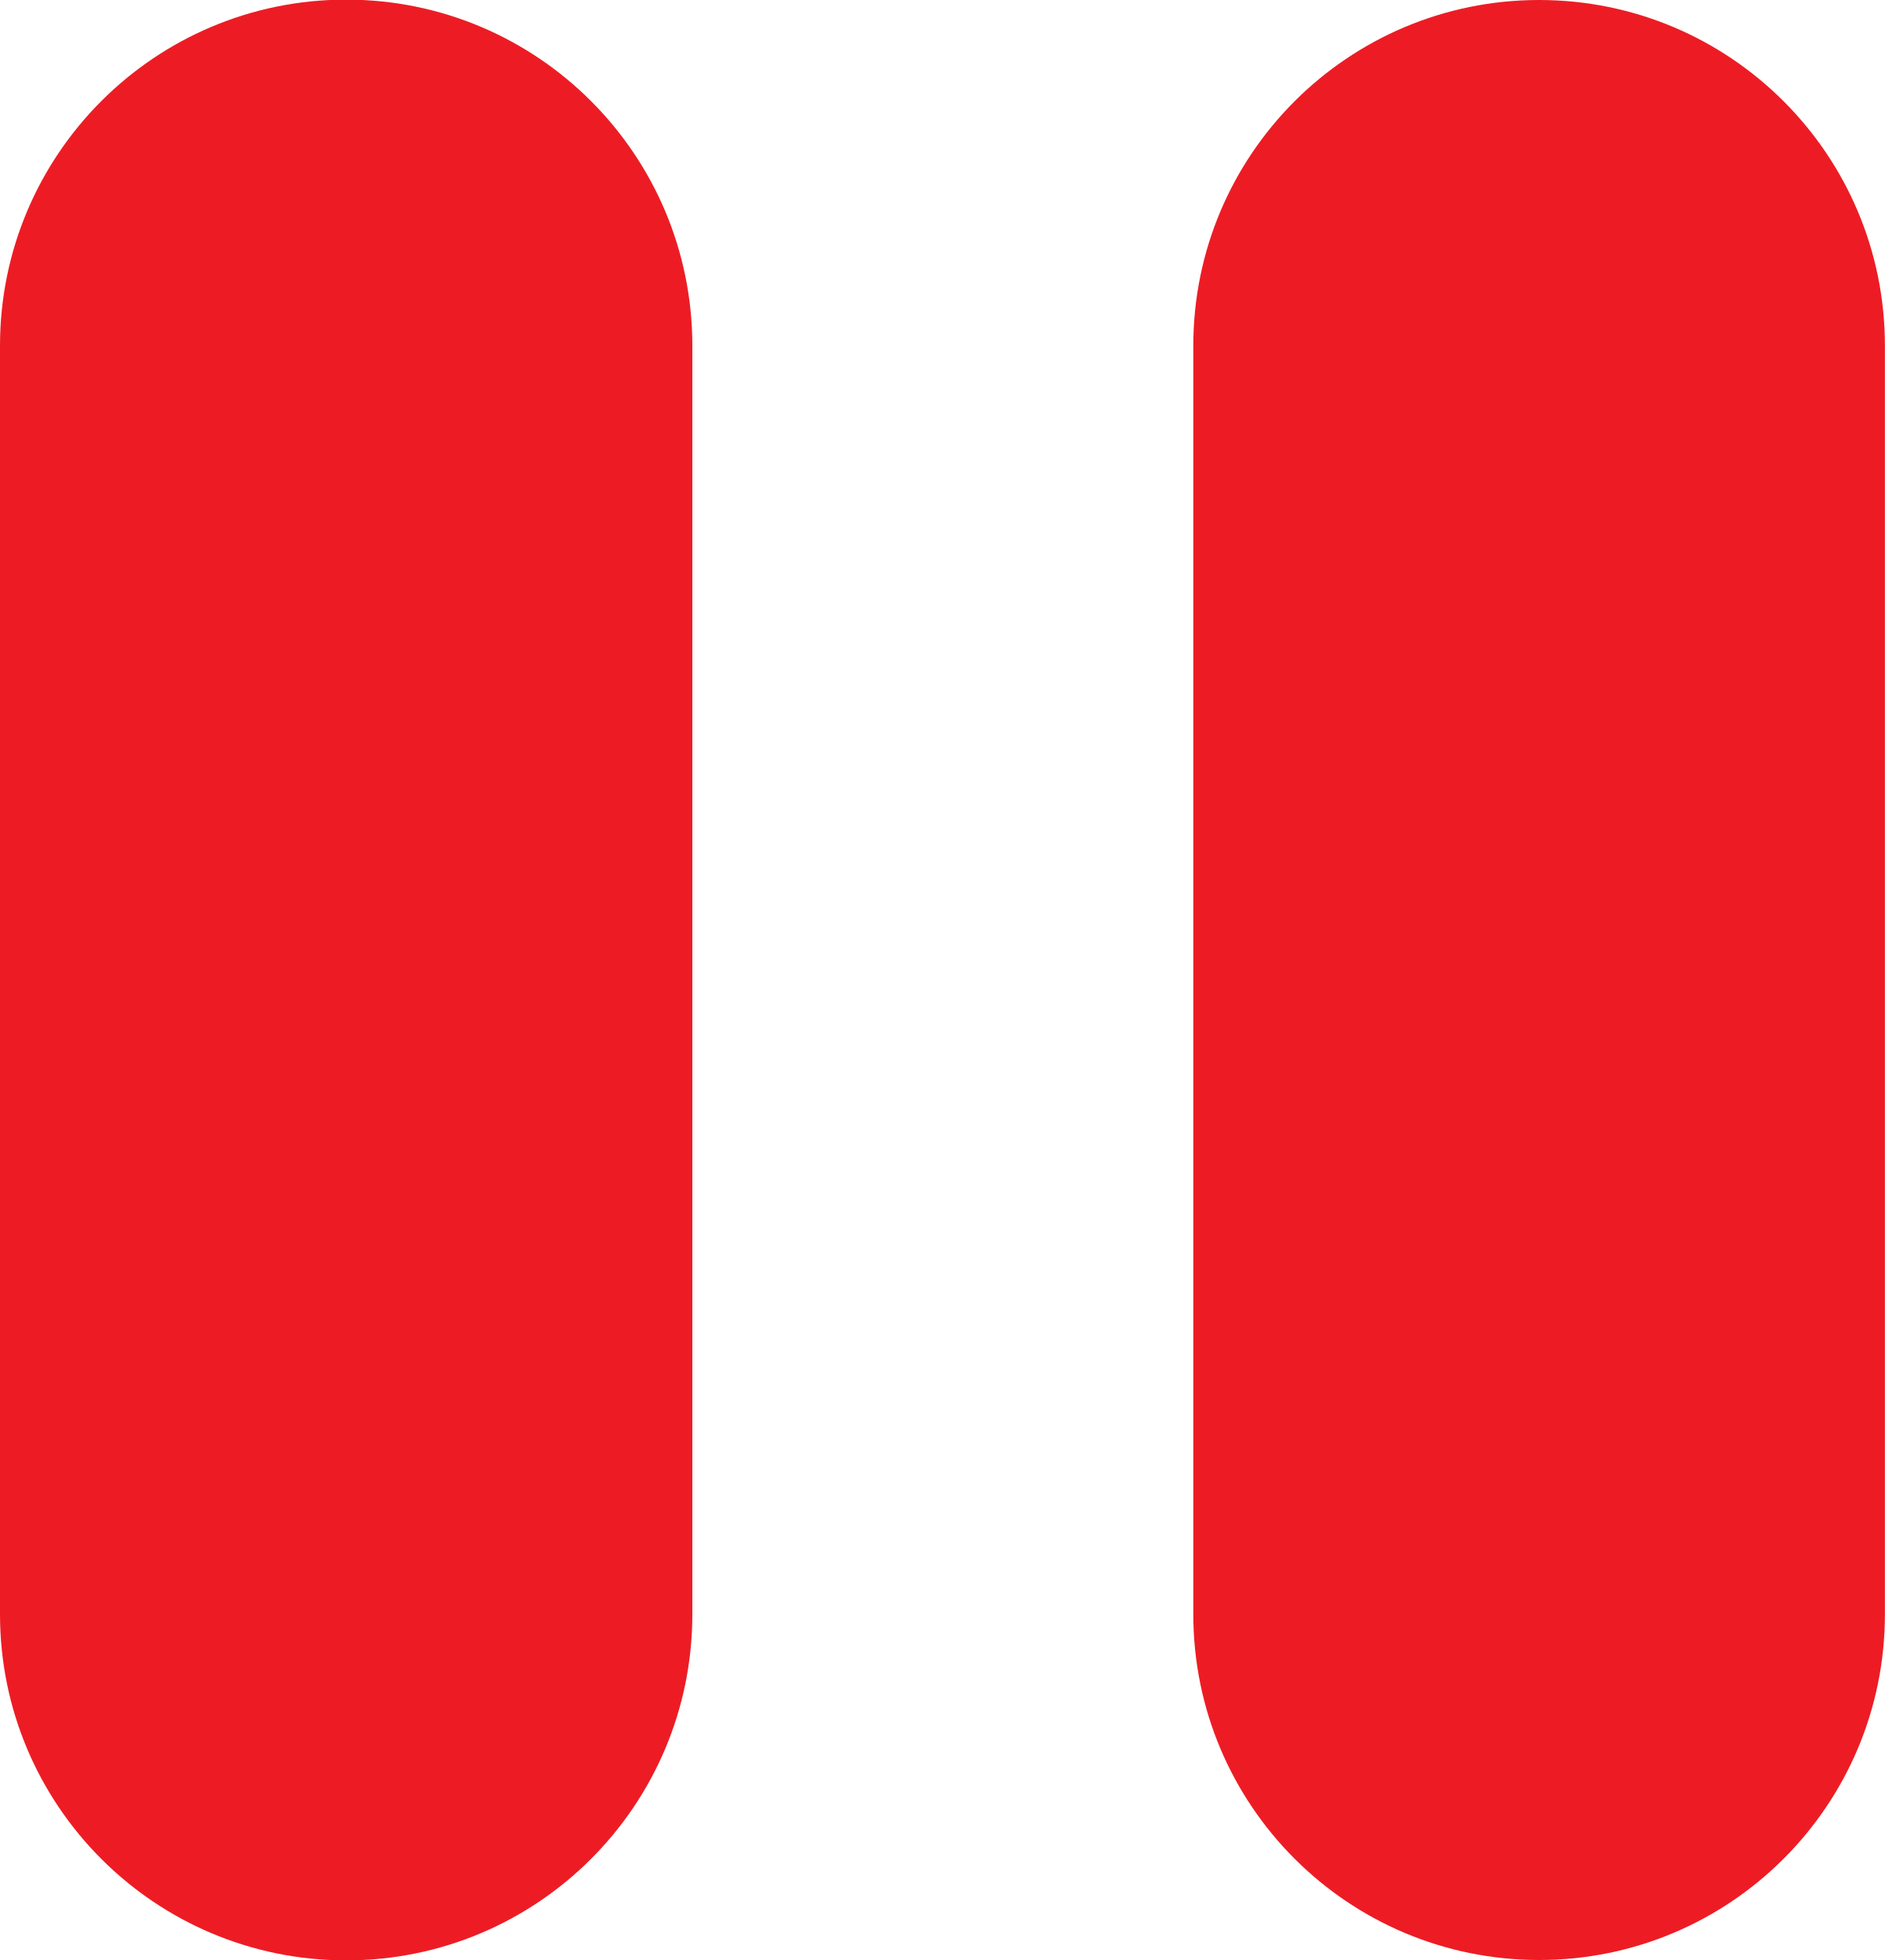
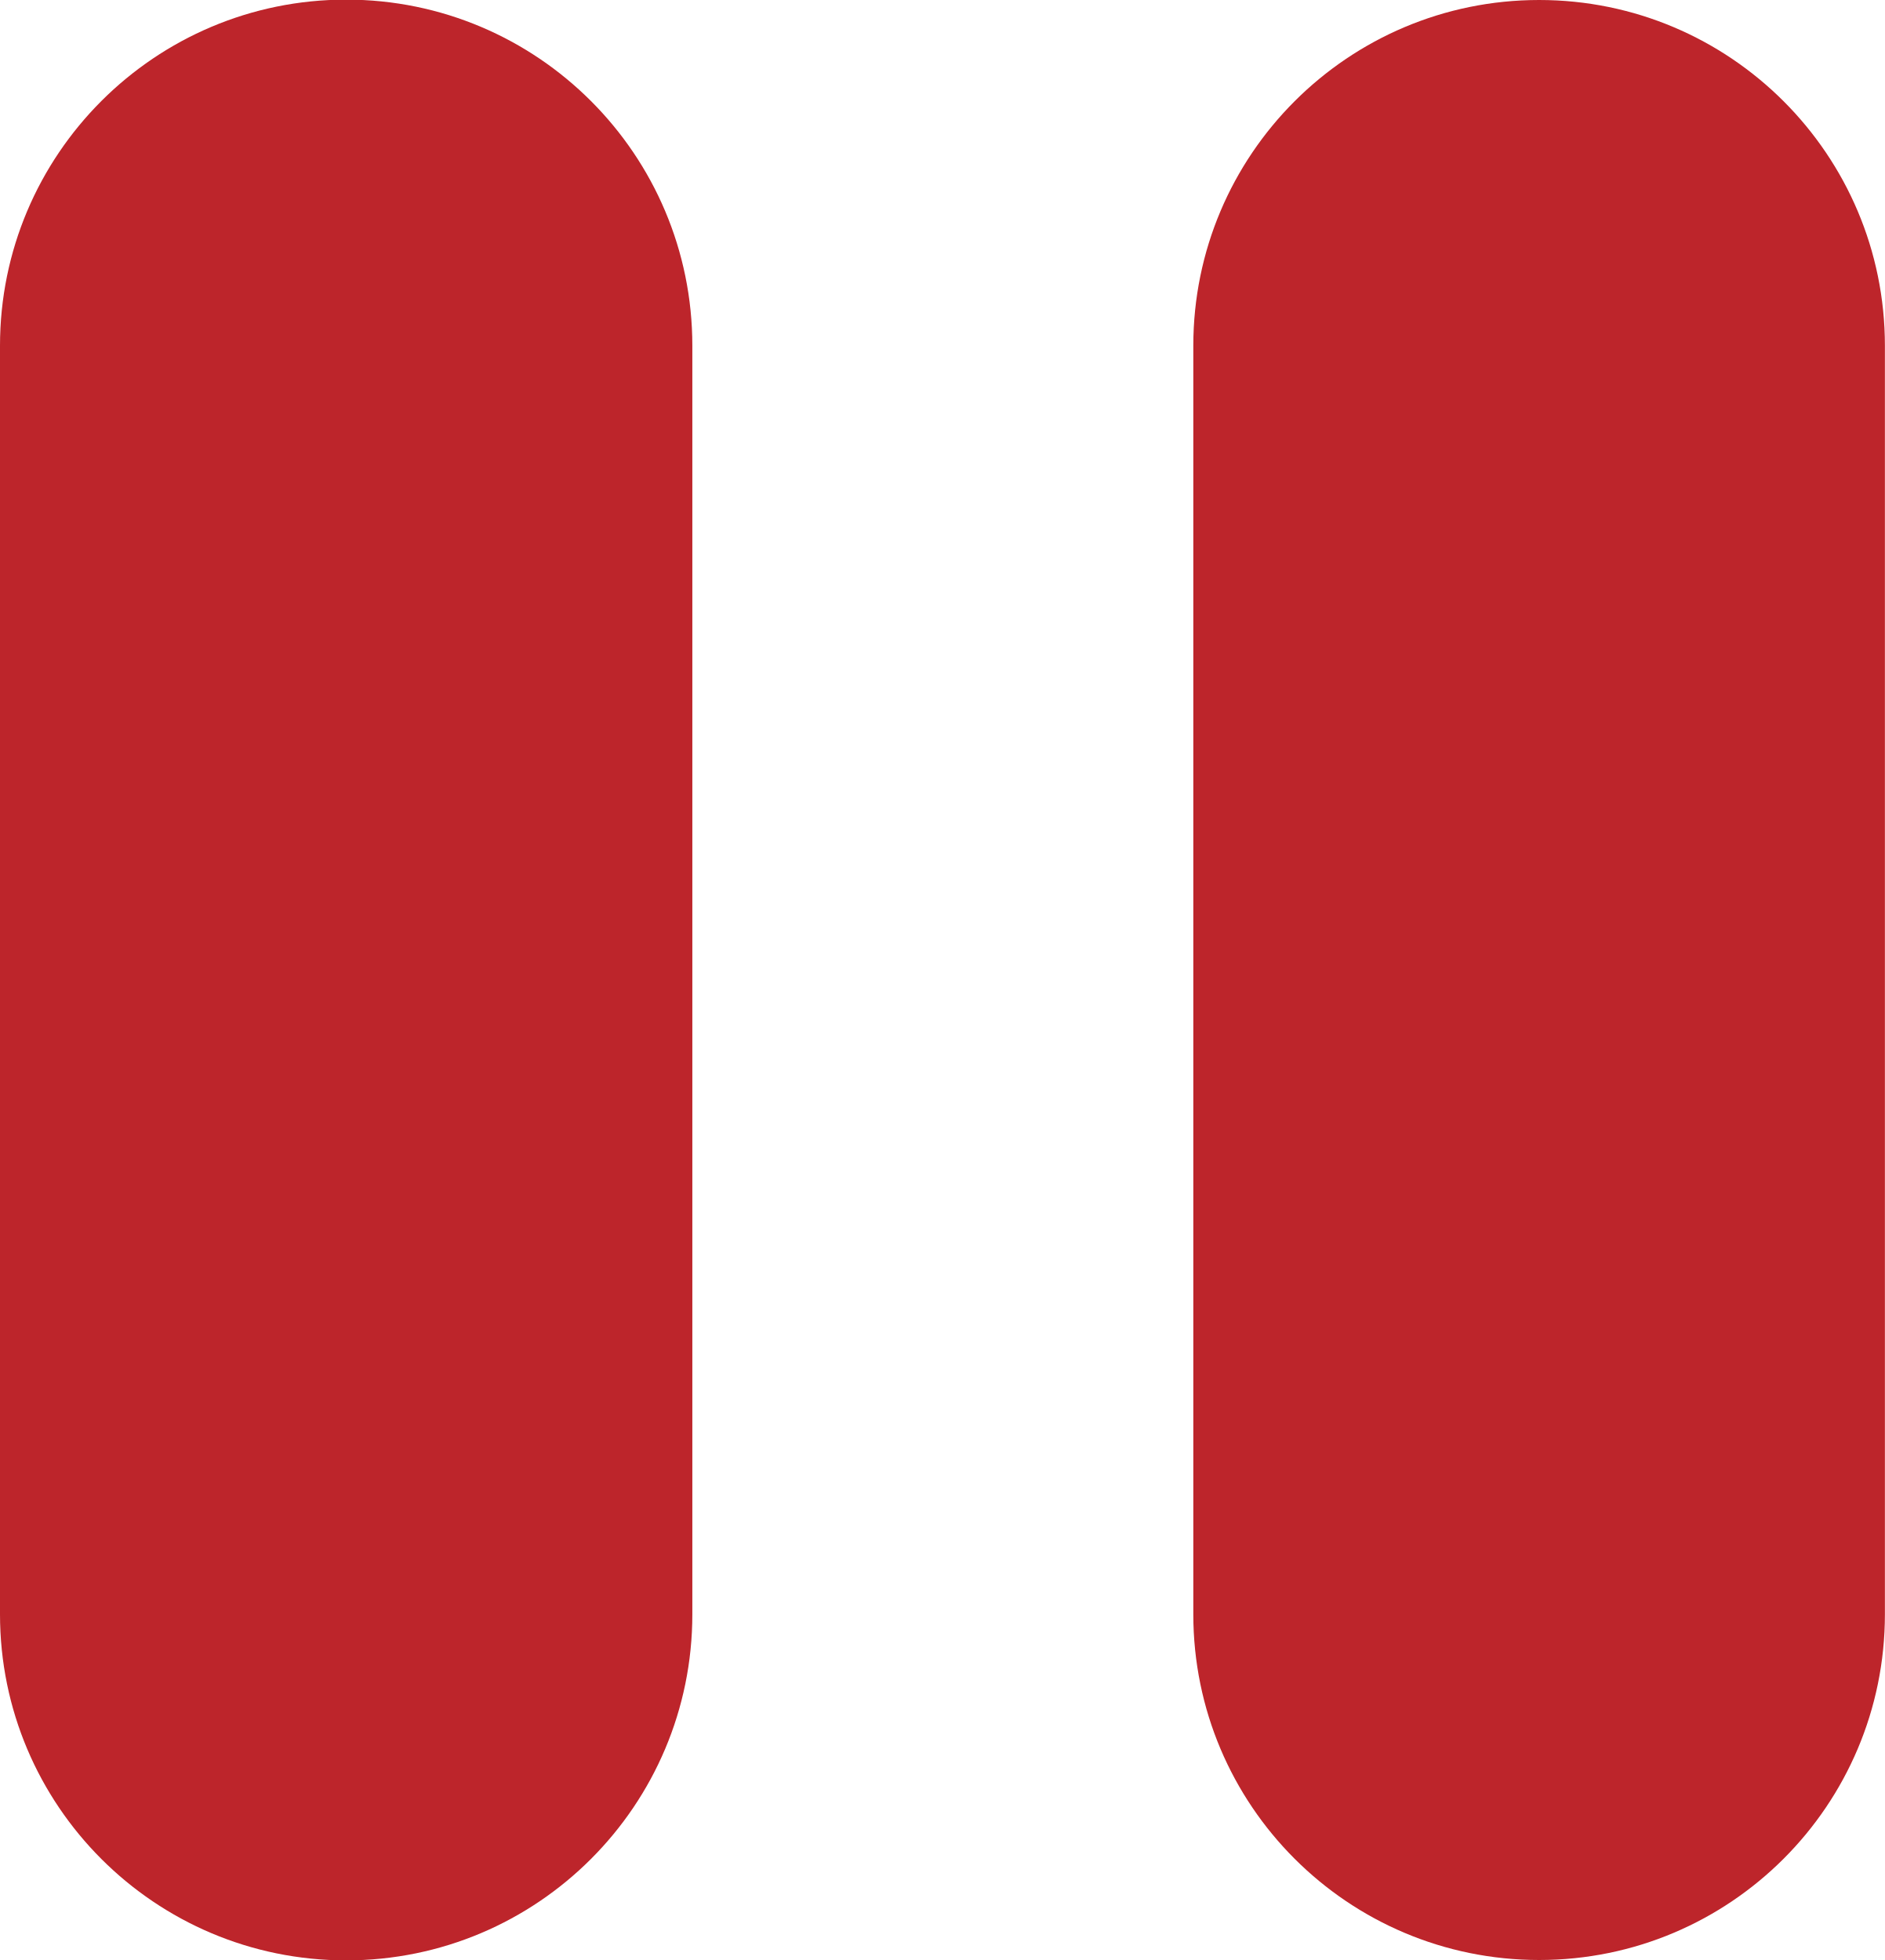
<svg xmlns="http://www.w3.org/2000/svg" viewBox="0 0 25.51 26.53">
  <g id="icon-pause">
-     <path d="M25.51,21.85V4.68a4.68,4.68,0,1,0-9.36,0V21.85a4.68,4.68,0,0,0,9.36,0" fill="#ed1c24" />
-     <path d="M9.37,21.85V4.68A4.68,4.68,0,1,0,0,4.68V21.85a4.68,4.68,0,0,0,9.37,0" fill="#ed1c24" />
+     <path d="M25.51,21.85V4.68a4.68,4.68,0,1,0-9.36,0V21.85a4.68,4.68,0,0,0,9.36,0" fill="#BD252B" />
+     <path d="M9.37,21.85V4.68A4.68,4.68,0,1,0,0,4.68V21.85a4.68,4.68,0,0,0,9.37,0" fill="#BD252B" />
  </g>
</svg>
